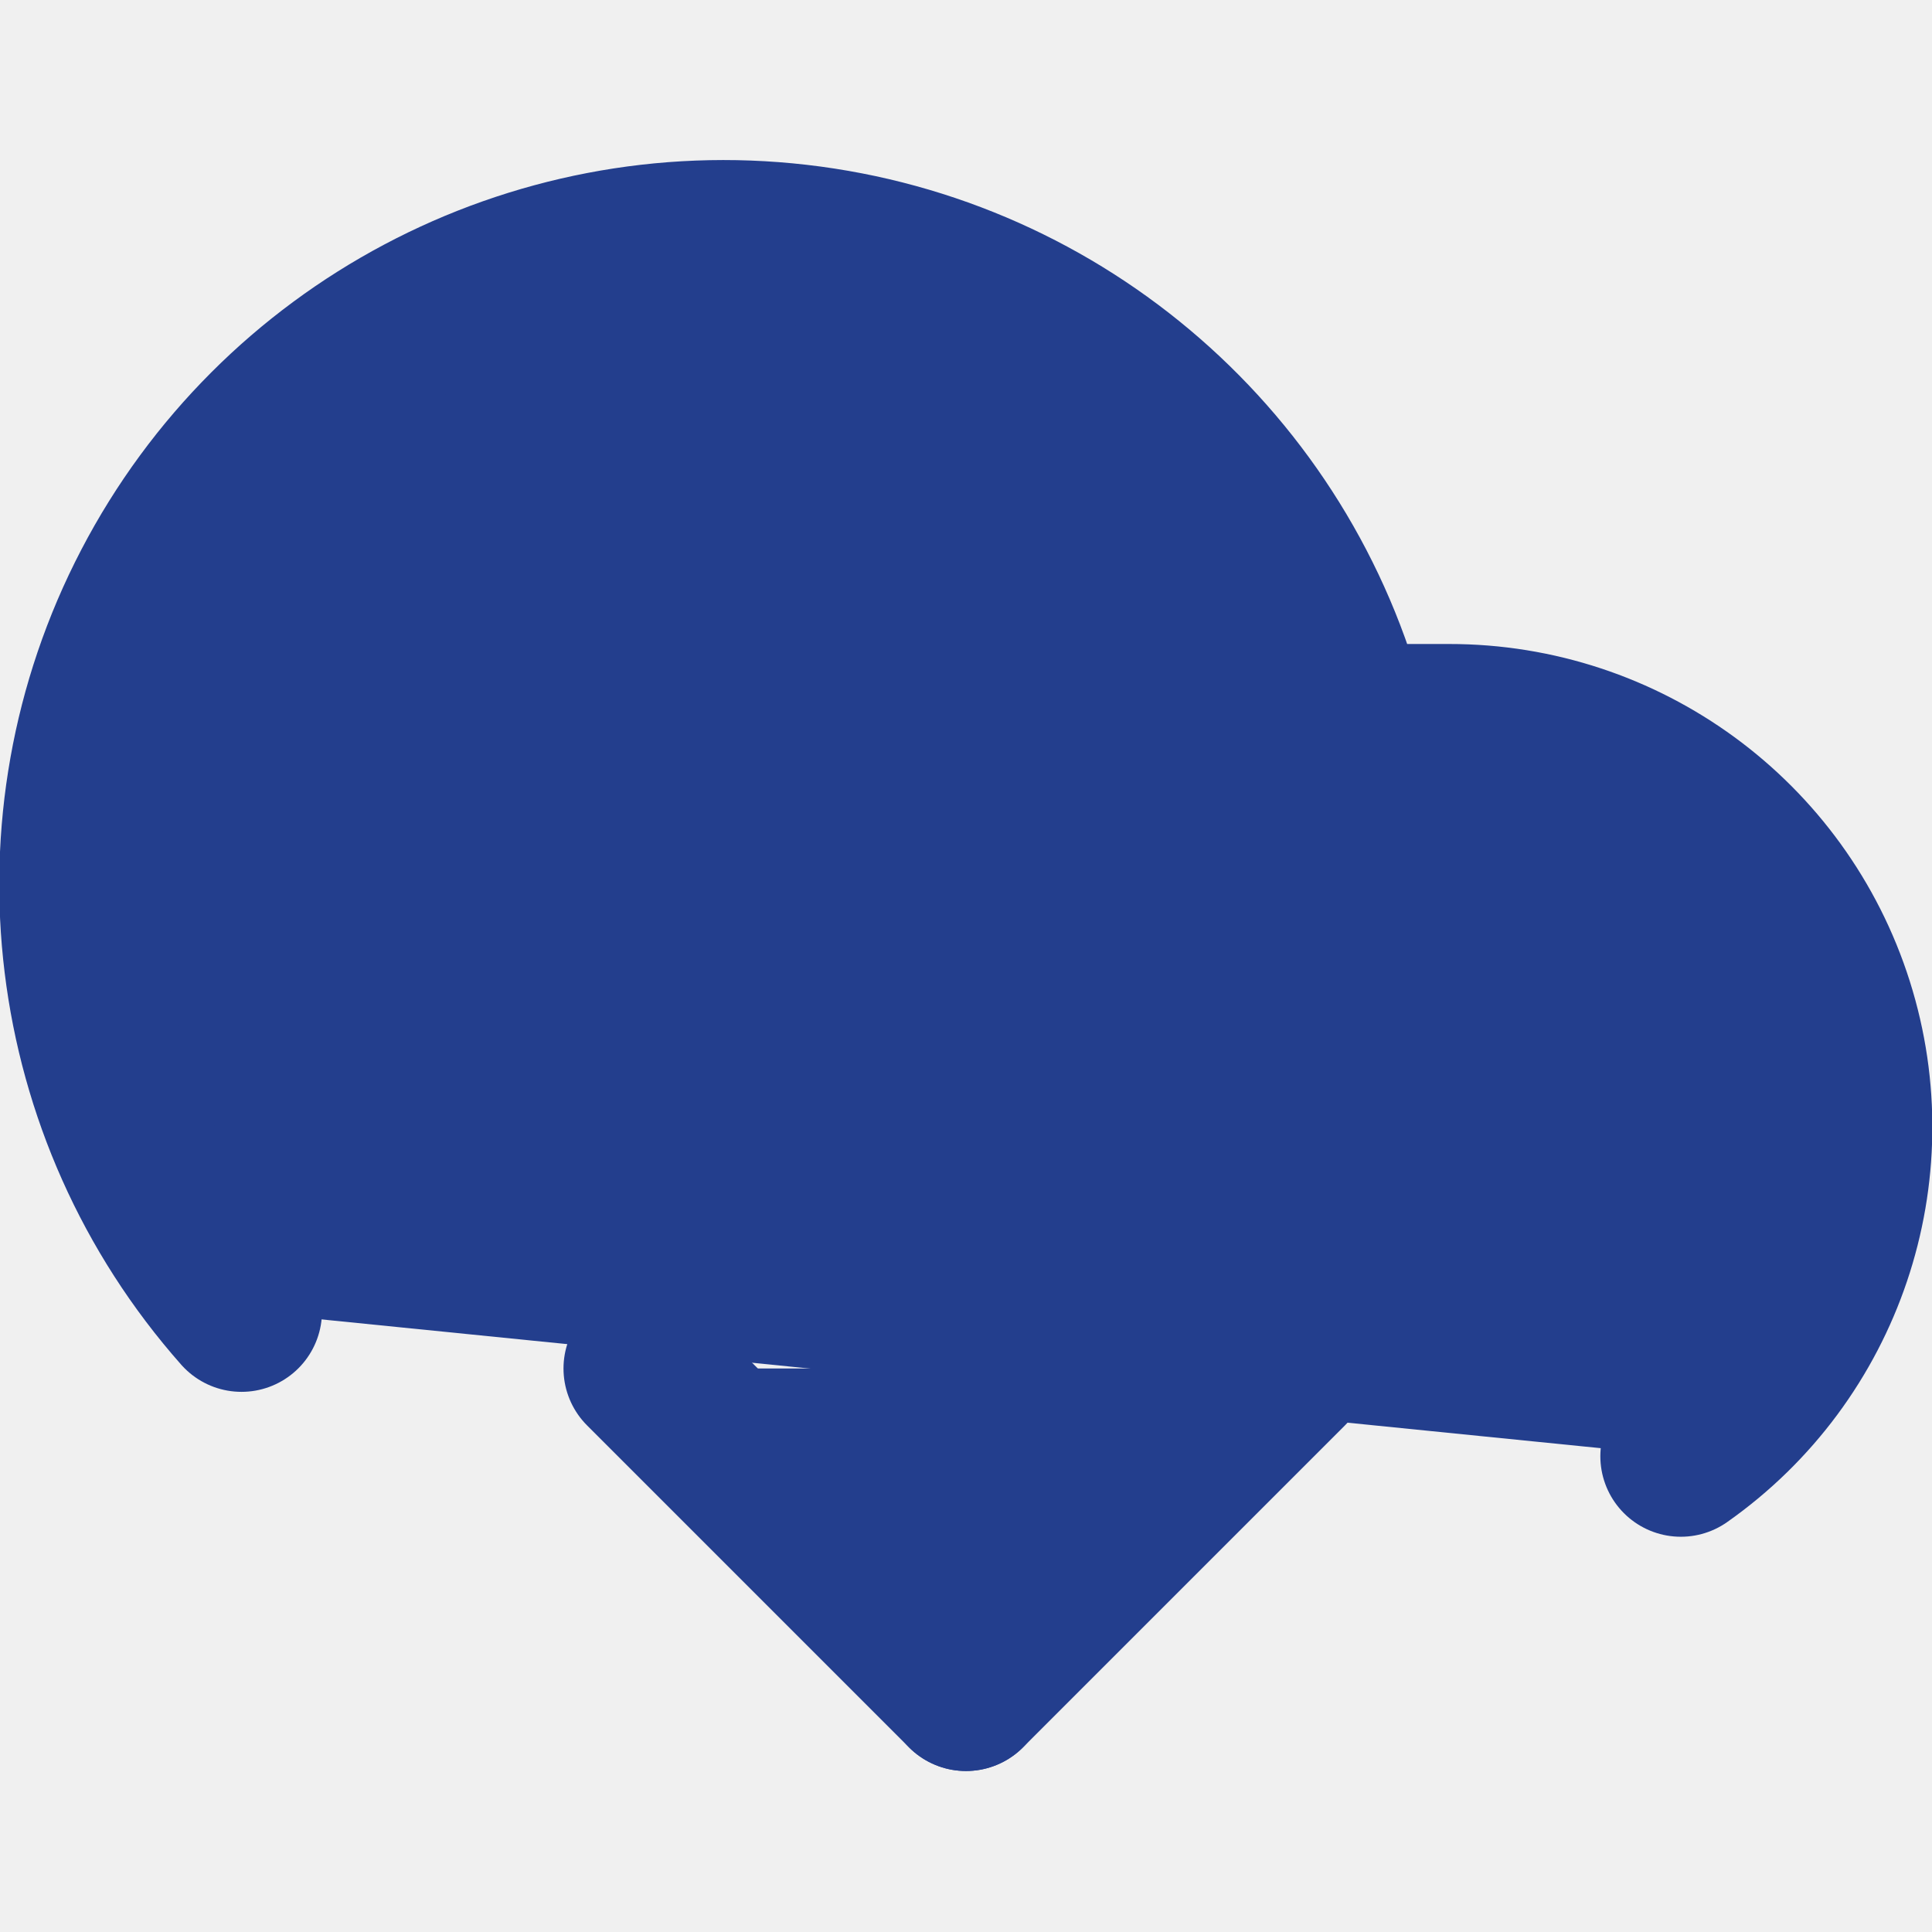
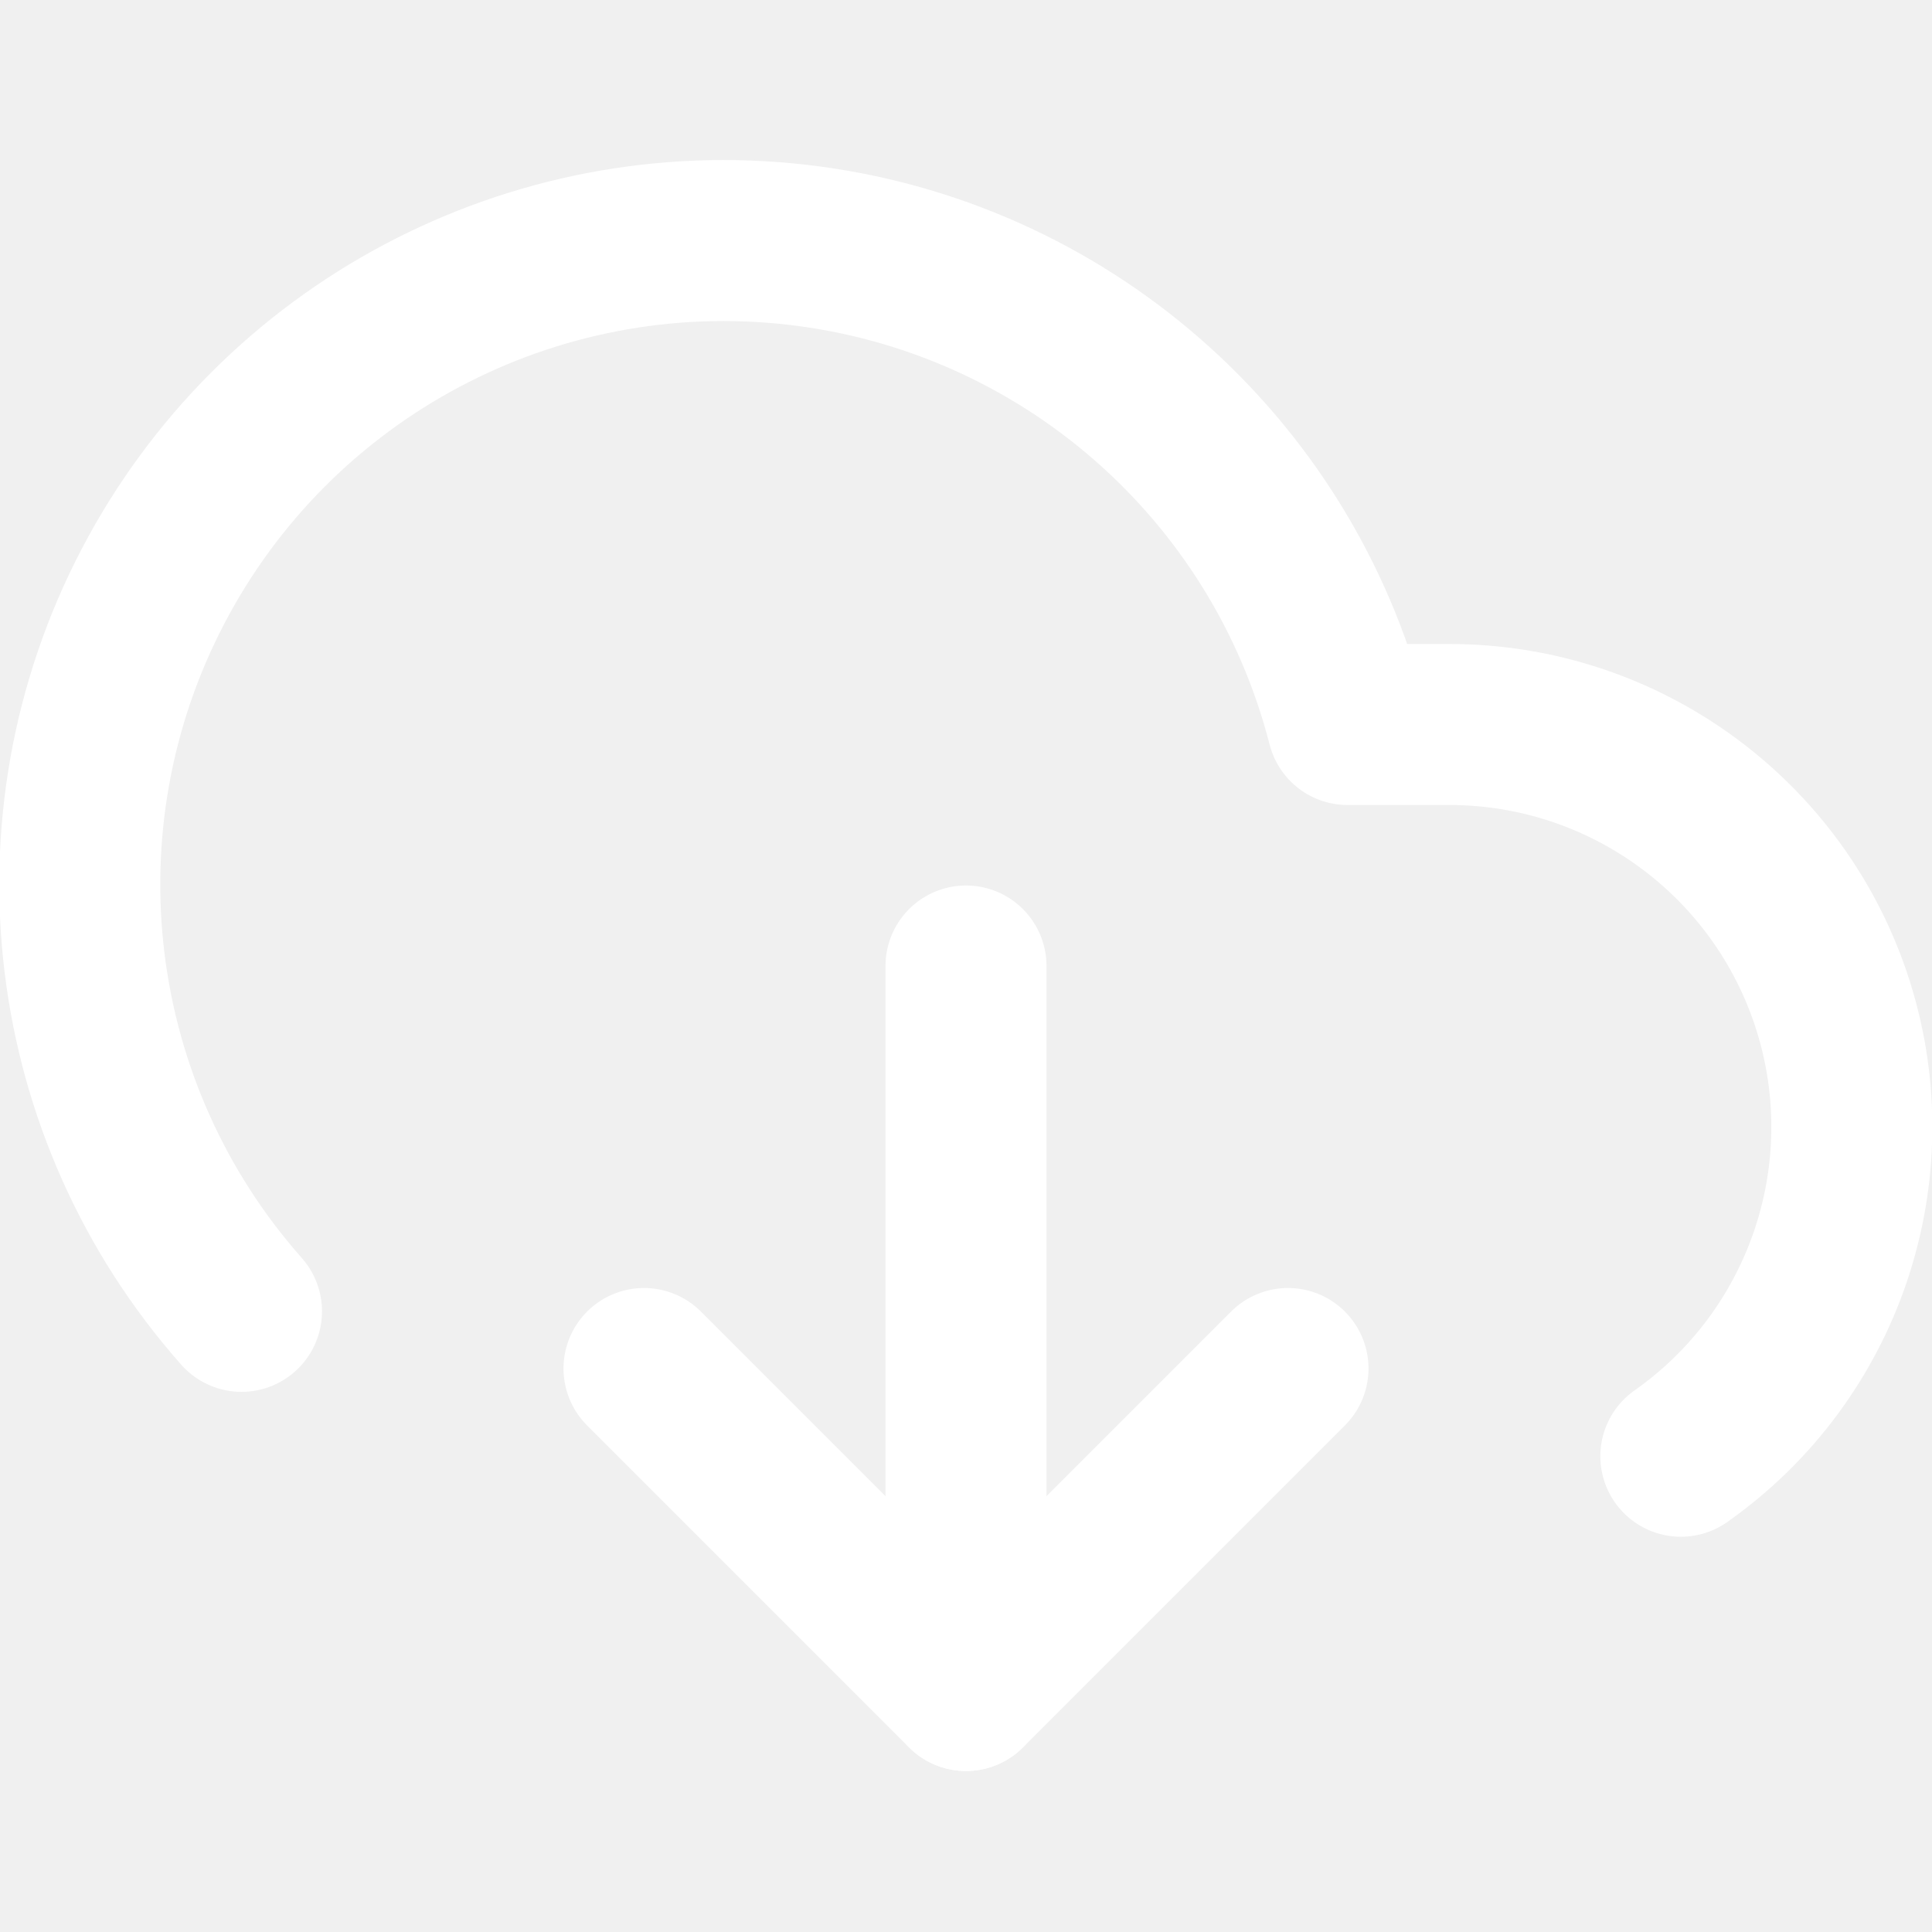
- <svg xmlns="http://www.w3.org/2000/svg" viewBox="0 0 24 24" fill="#233E8D" stroke="#233E8D" stroke-width="2" stroke-linecap="round" stroke-linejoin="round" class="feather feather-download-cloud">
+ <svg xmlns="http://www.w3.org/2000/svg" viewBox="0 0 24 24" fill="none" stroke="white" stroke-width="2" stroke-linecap="round" stroke-linejoin="round" class="feather feather-download-cloud">
  <polyline points="8 17 12 21 16 17" />
  <line x1="12" y1="12" x2="12" y2="21" />
  <path d="M20.88 18.09A5 5 0 0 0 18 9h-1.26A8 8 0 1 0 3 16.29" />
</svg>
